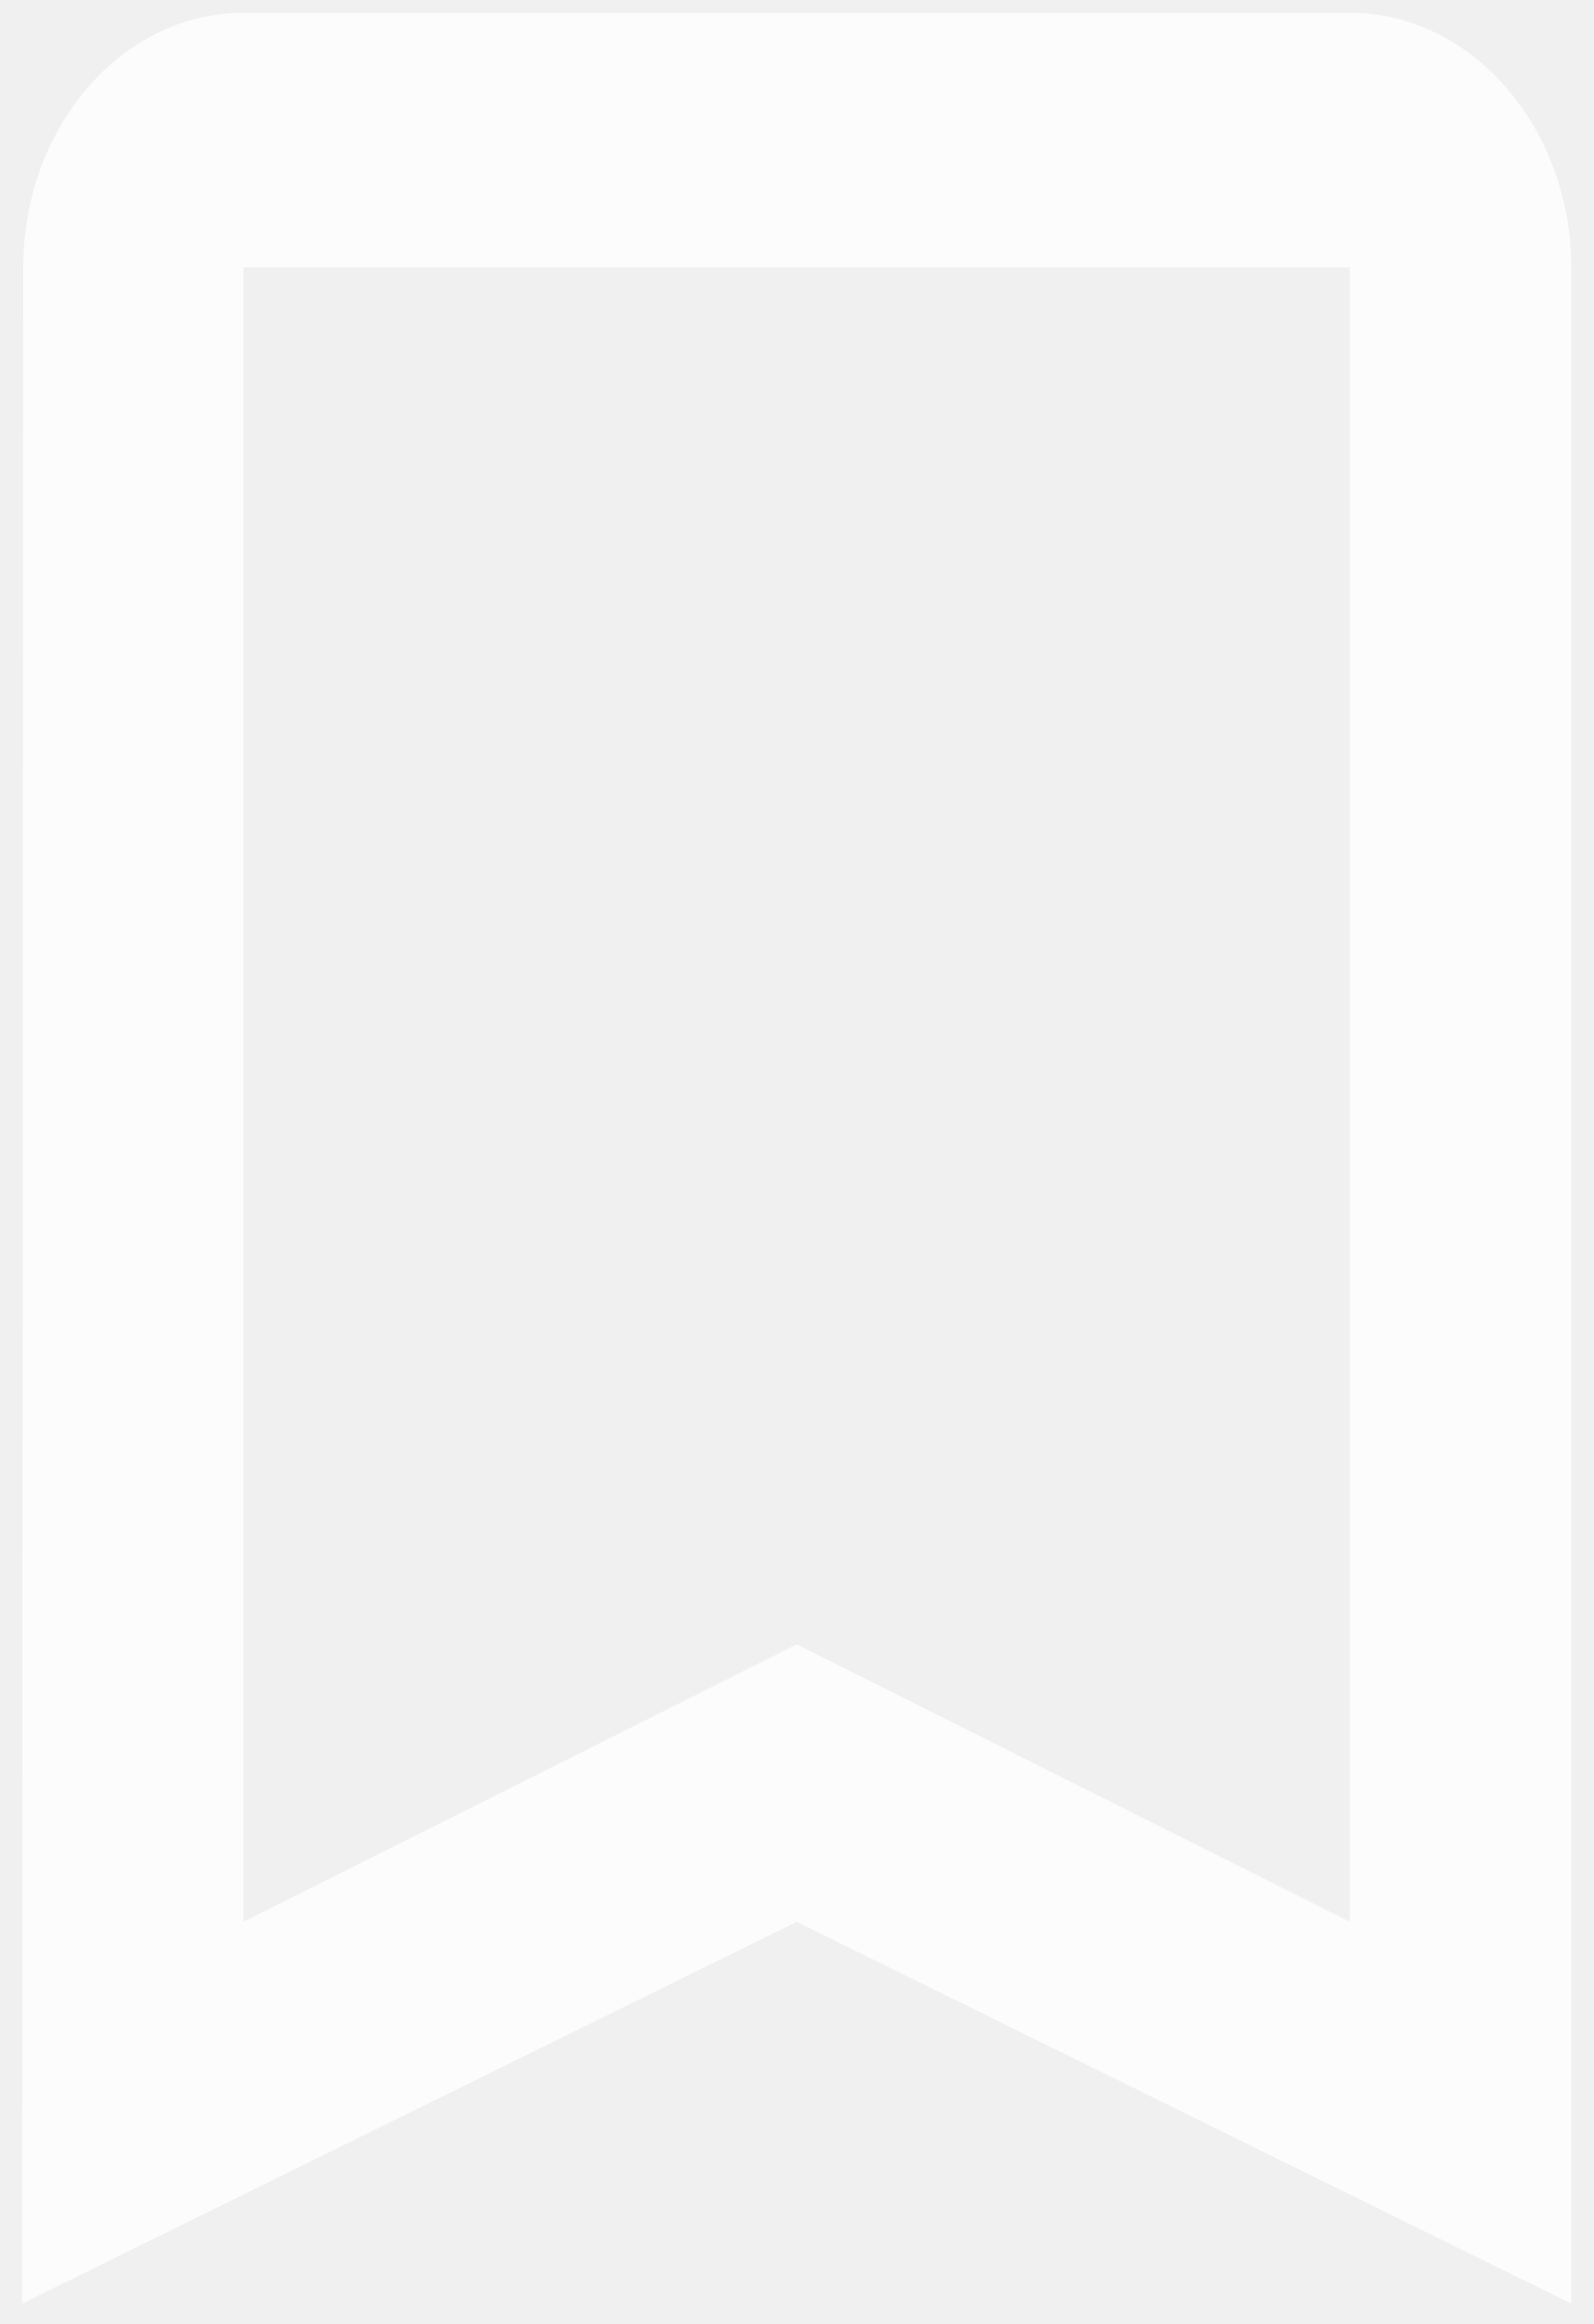
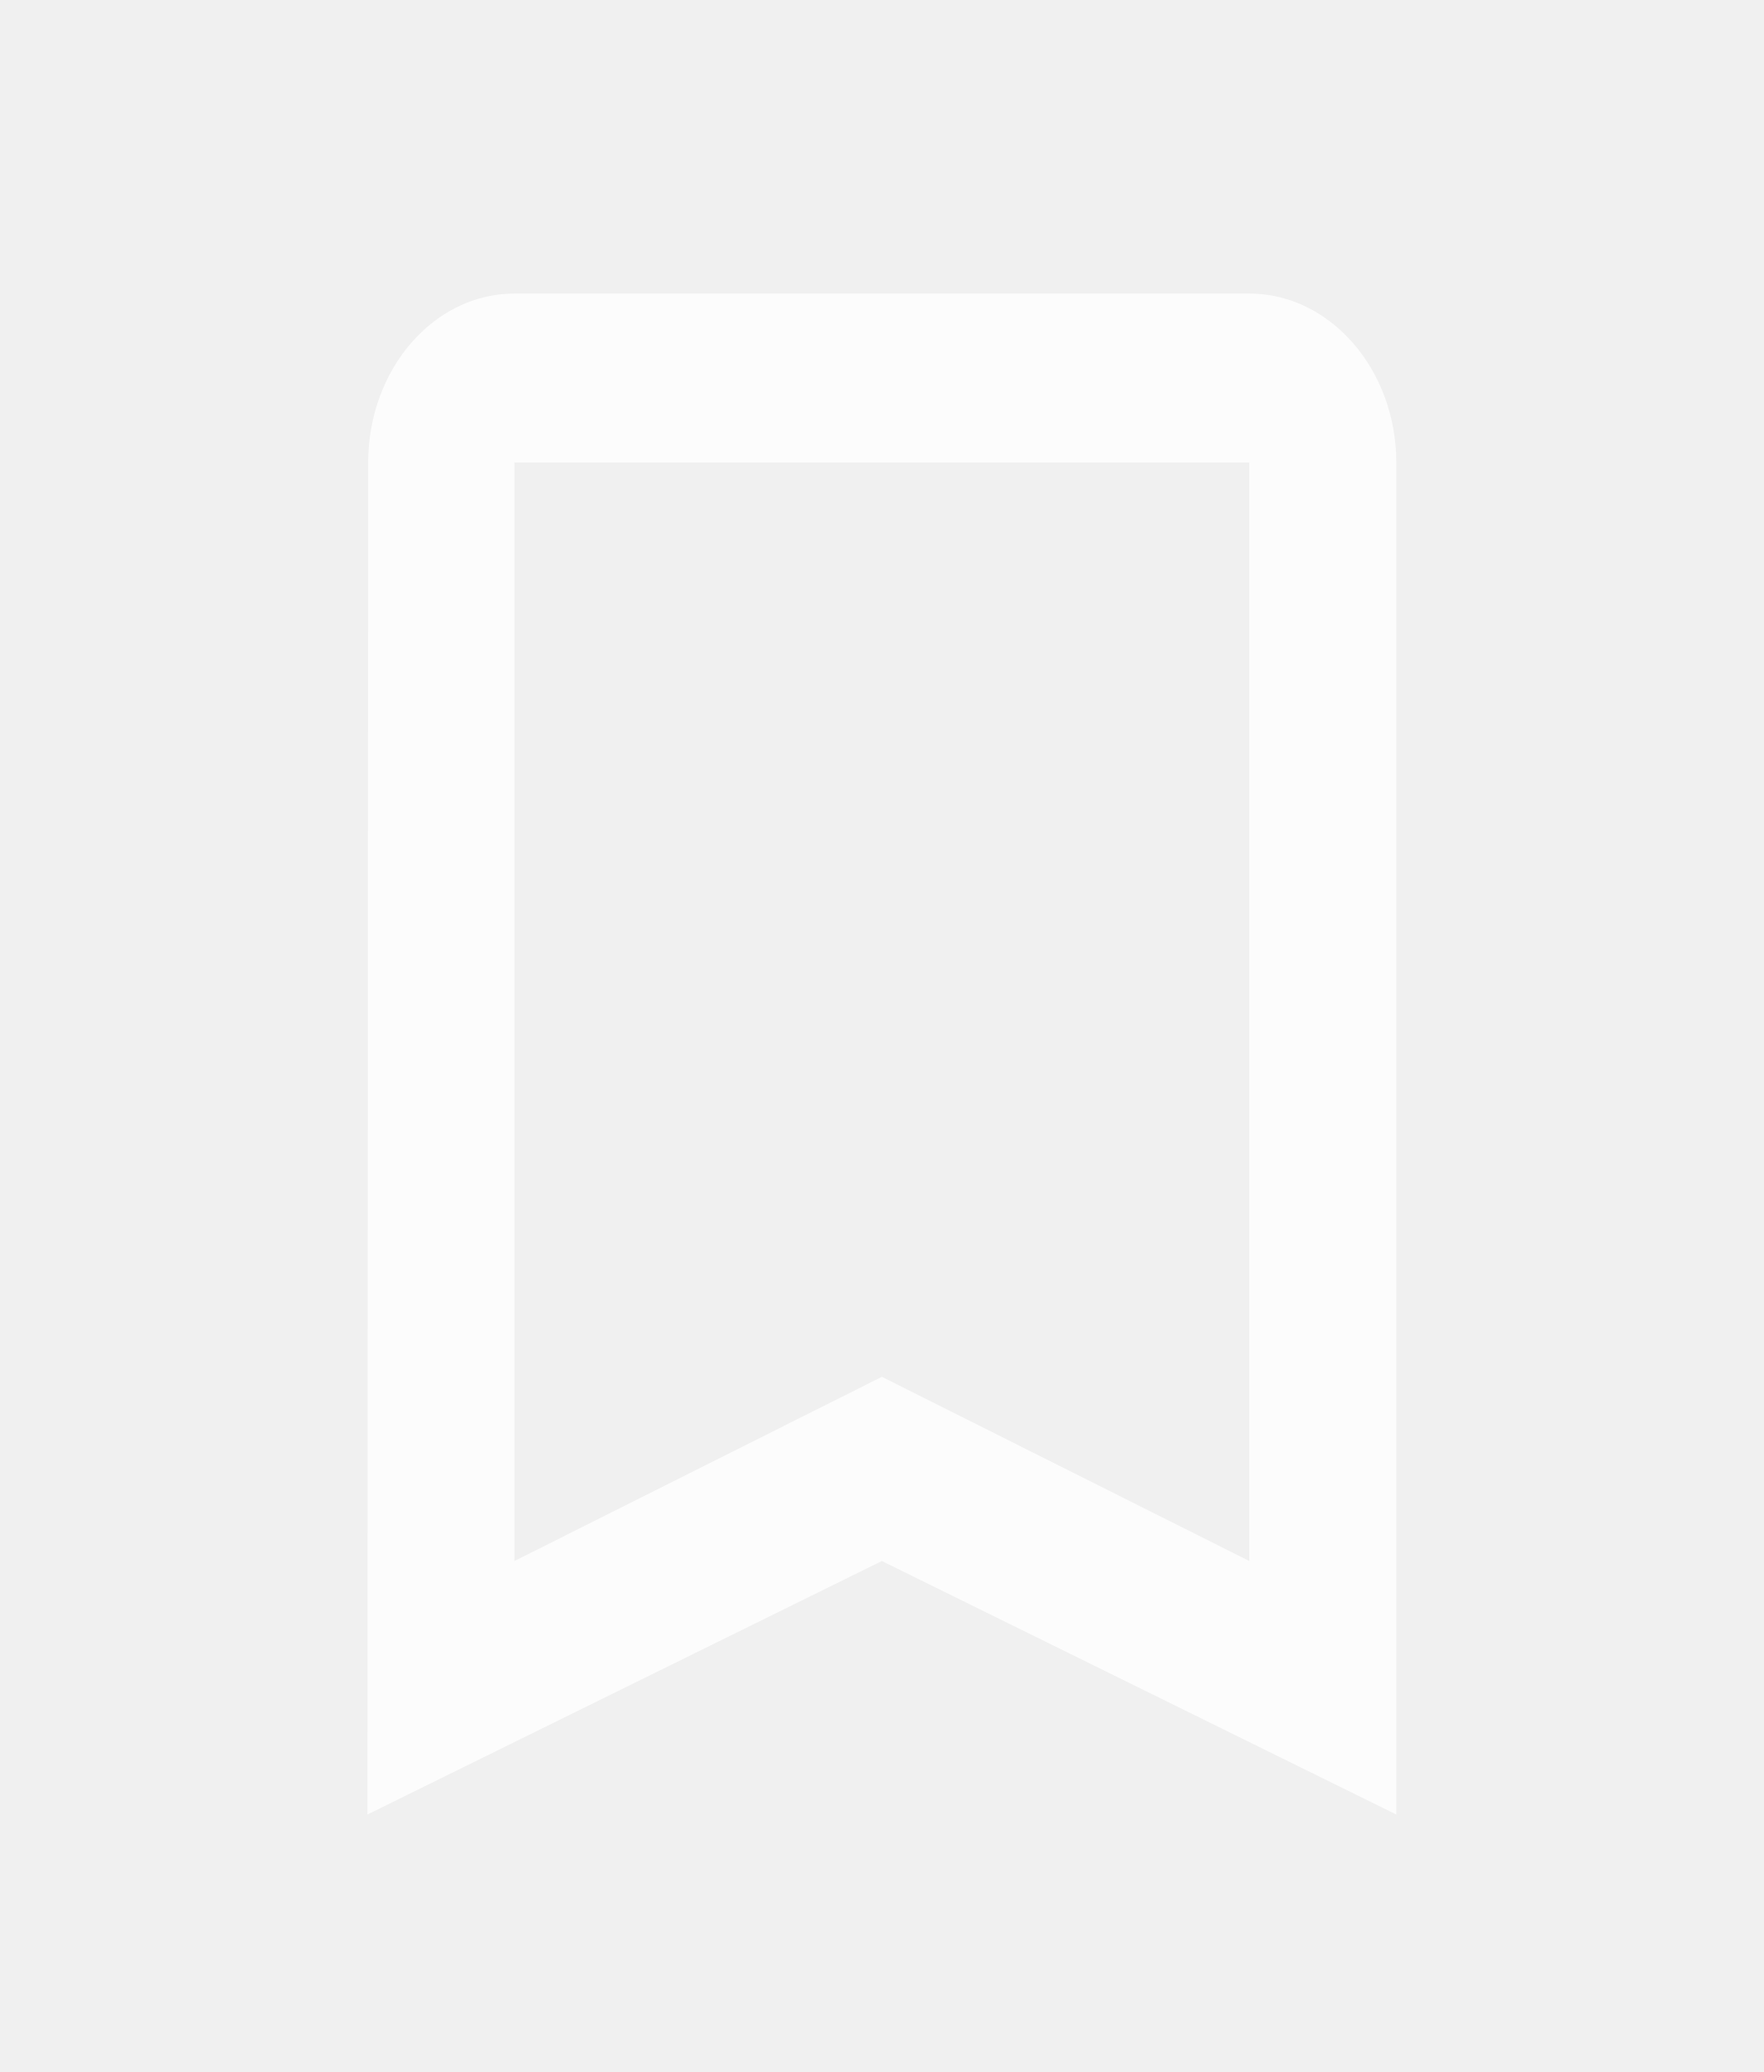
- <svg xmlns="http://www.w3.org/2000/svg" width="24" height="35" viewBox="0 0 24 35" fill="none">
-   <path d="M20.334 0.193H3.667C1.833 0.193 0.35 1.918 0.35 4.027L0.333 34.693L12 28.943L23.667 34.693V4.027C23.667 1.918 22.167 0.193 20.334 0.193ZM20.334 28.943L12 24.765L3.667 28.943V4.027H20.334V28.943Z" fill="#FCFCFC" />
+ <svg xmlns="http://www.w3.org/2000/svg" width="40" height="47" viewBox="0 0 40 47" fill="none">
+   <g clip-path="url(#clip0_5_445)">
+     <path d="M28.333 6.659H11.667C9.833 6.659 8.35 8.384 8.35 10.492L8.333 41.159L20 35.409L31.667 41.159V10.492C31.667 8.384 30.167 6.659 28.333 6.659ZM28.333 35.409L20 31.231L11.667 35.409V10.492H28.333V35.409Z" fill="#FCFCFC" />
+   </g>
+   <defs>
+     <clipPath id="clip0_5_445">
+       <rect width="40" height="46" fill="white" transform="translate(0 0.90918)" />
+     </clipPath>
+   </defs>
</svg>
